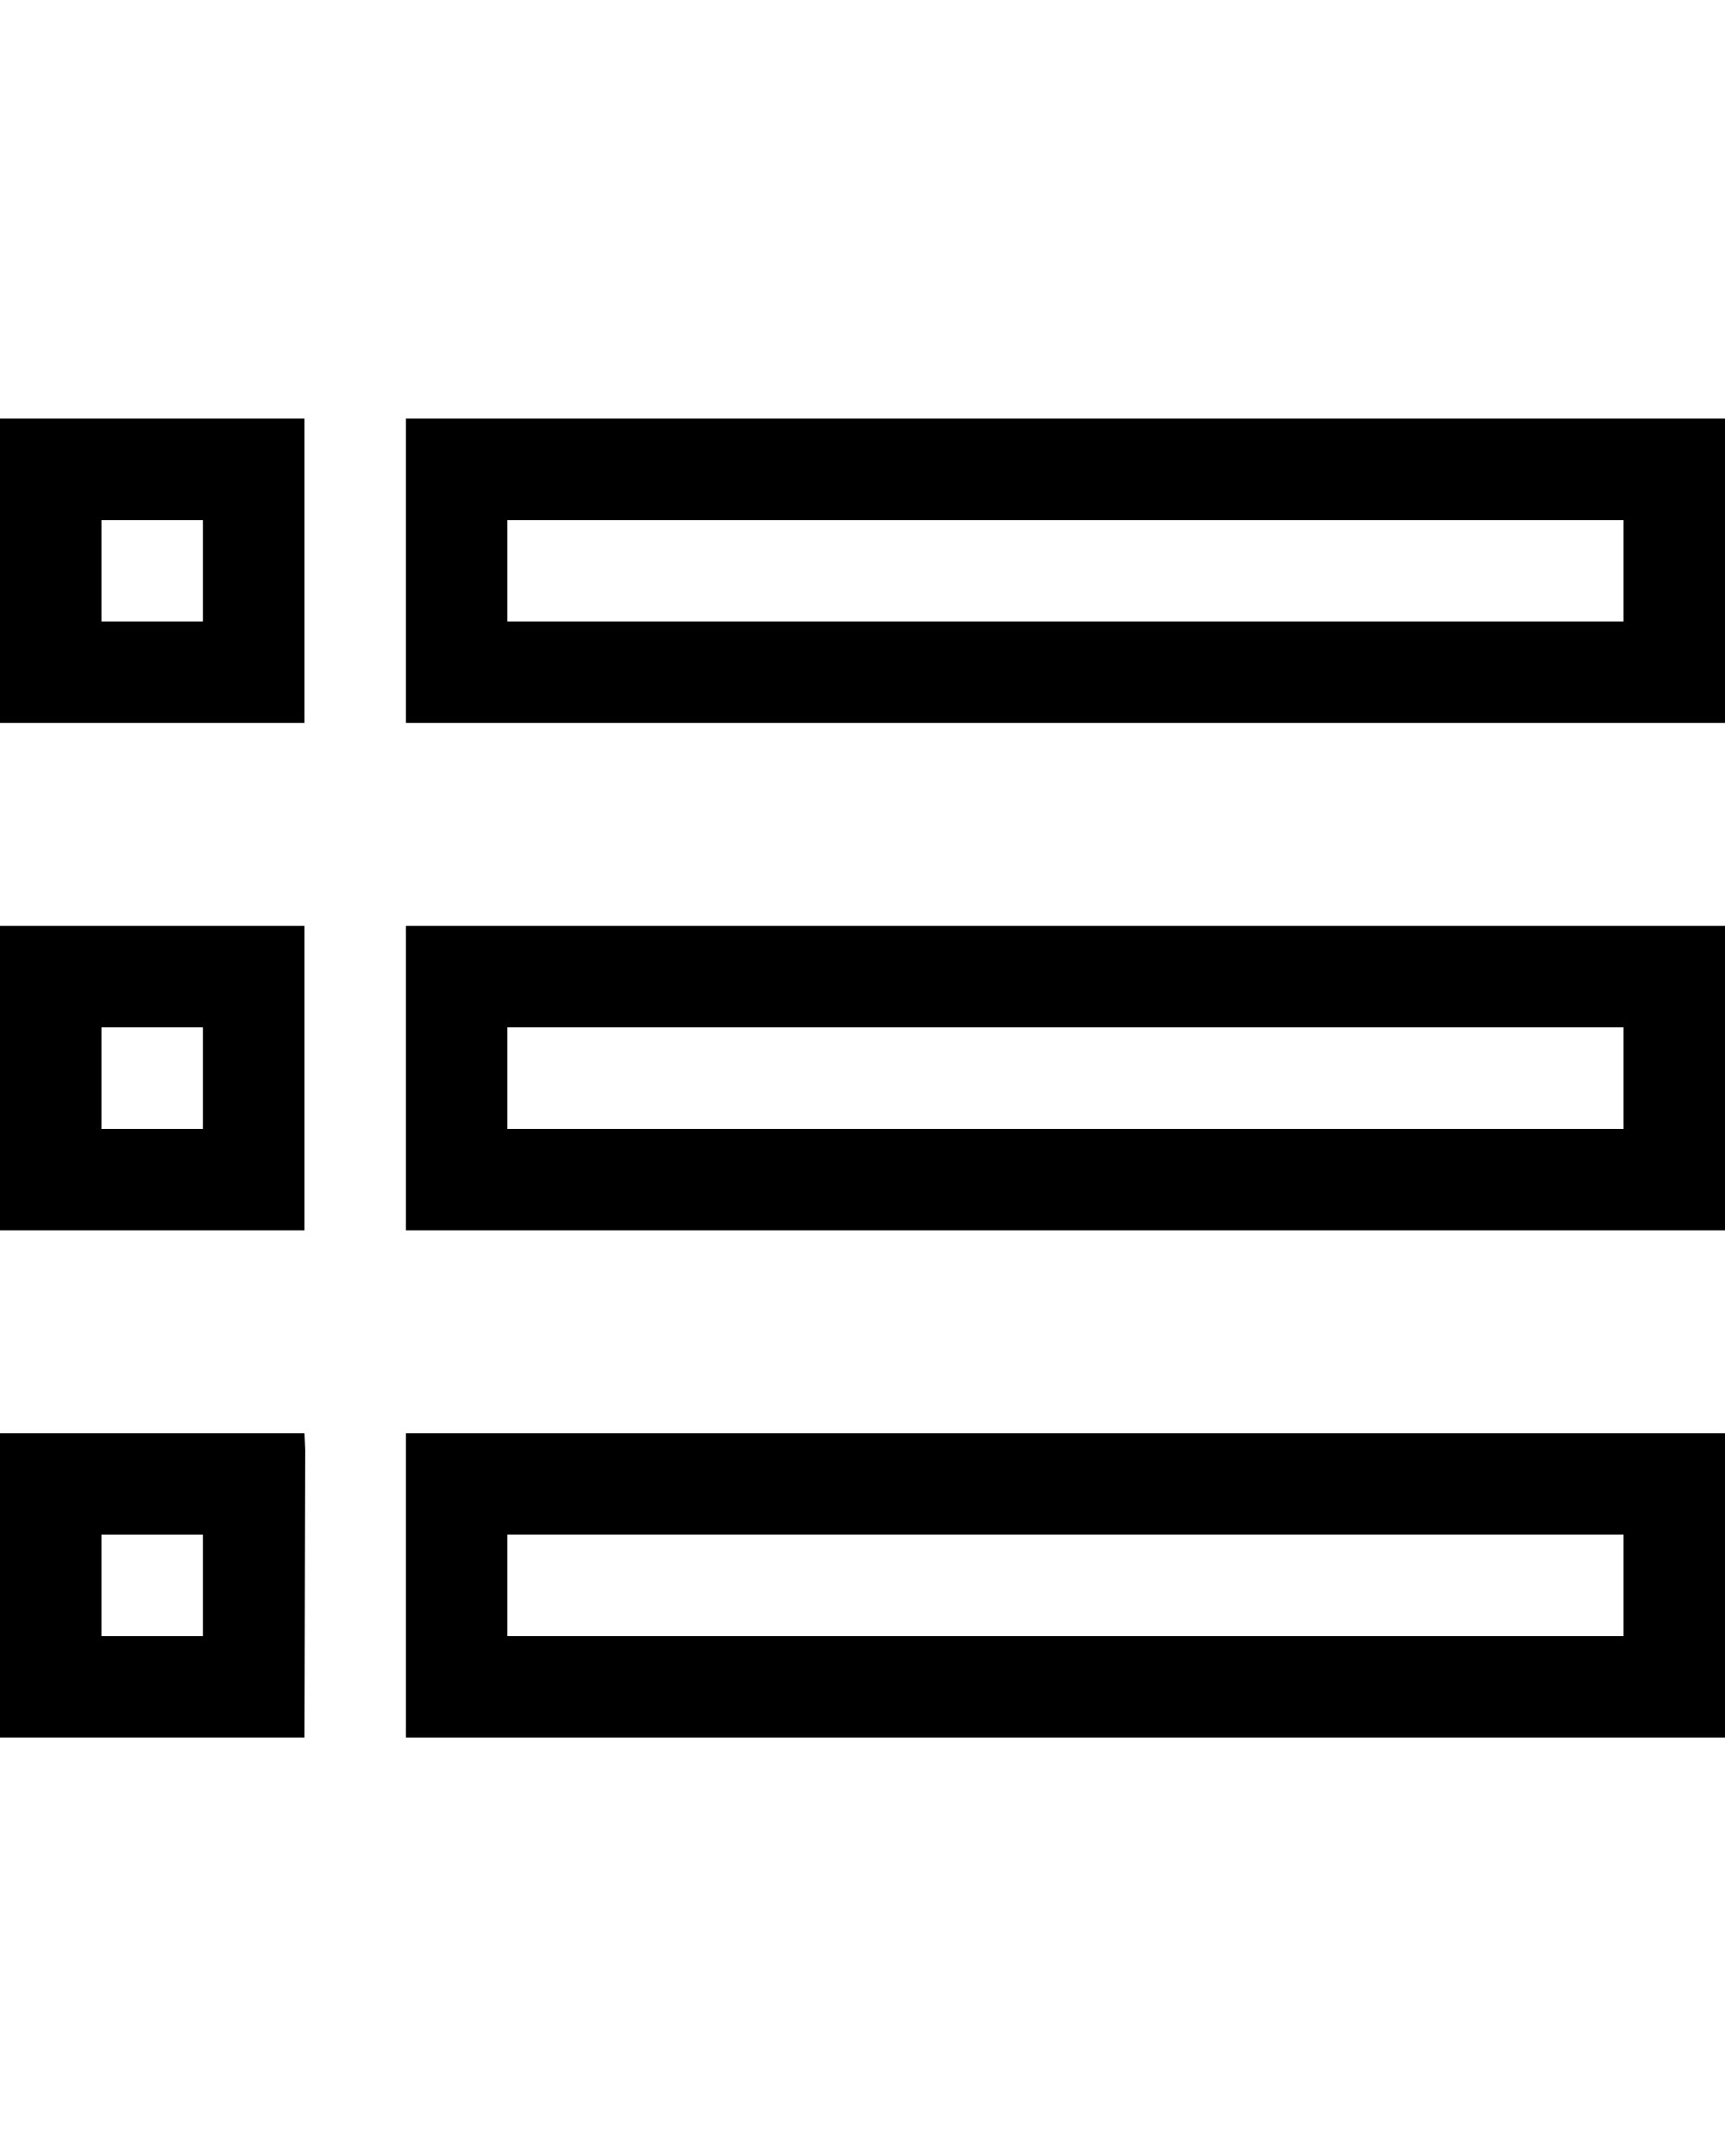
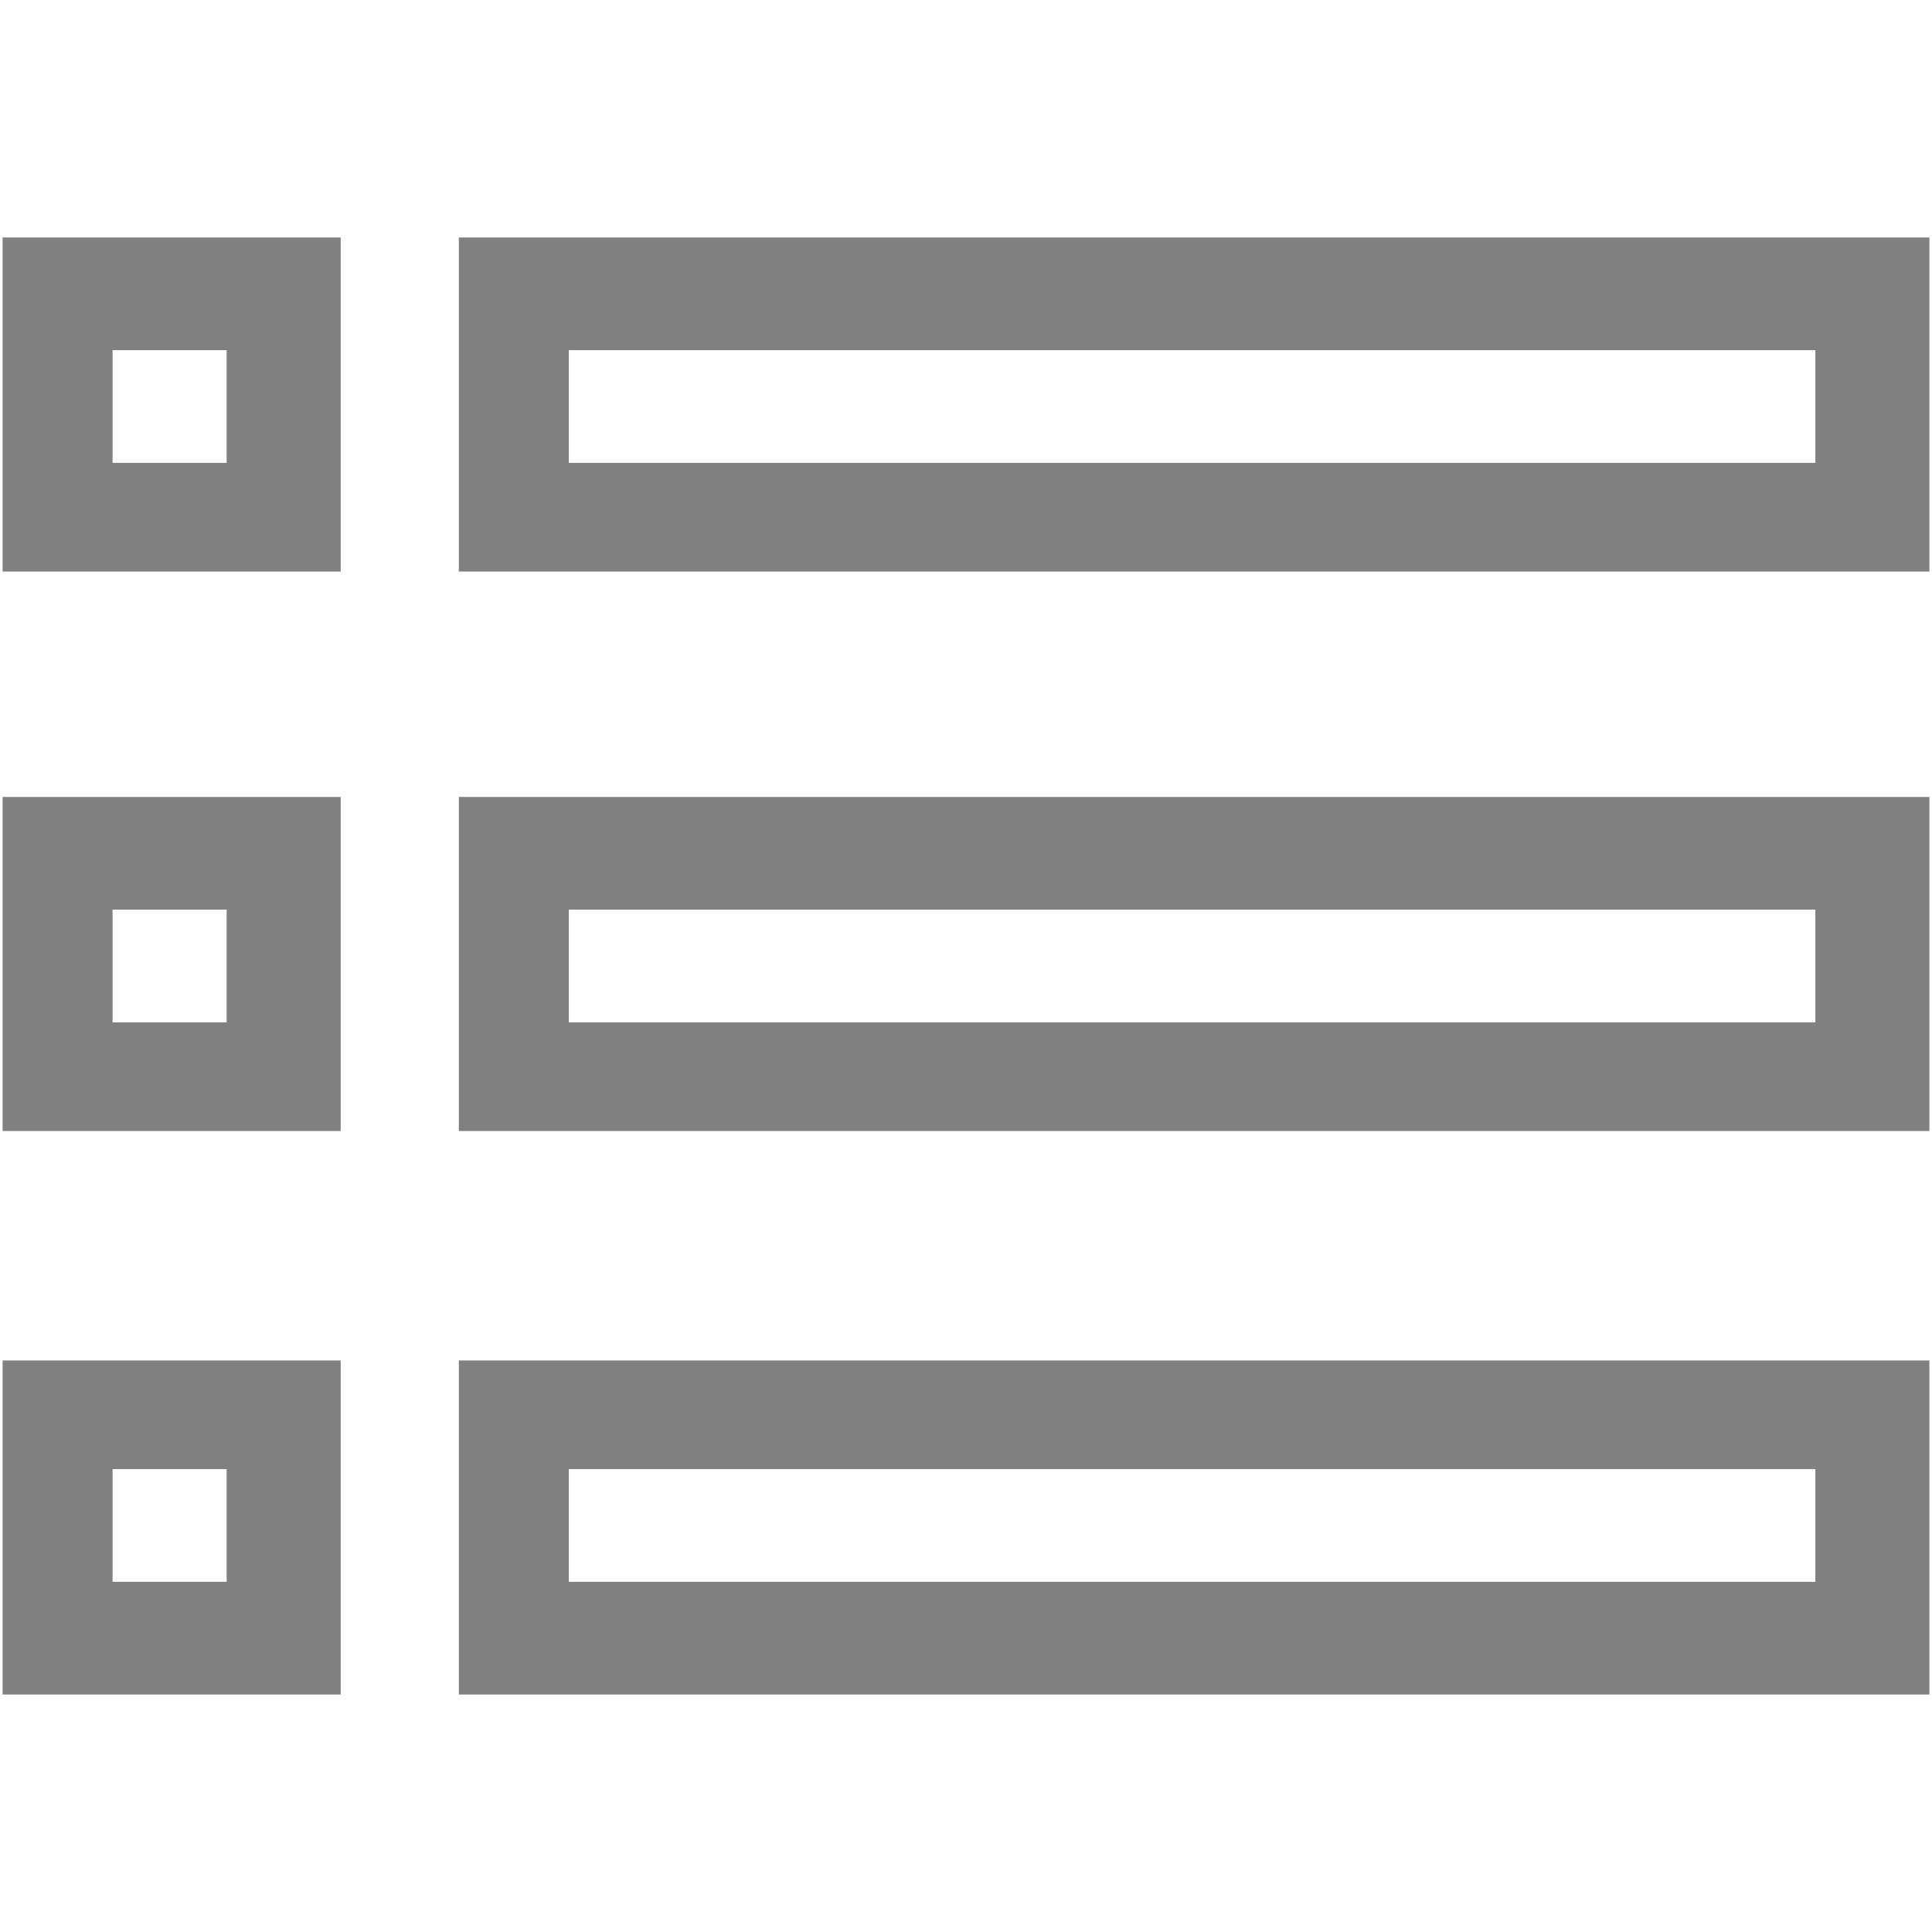
- <svg xmlns="http://www.w3.org/2000/svg" version="1.1" id="Layer_1" x="0px" y="0px" width="16px" height="20px" viewBox="0 0 16 20" enable-background="new 0 0 16 20" xml:space="preserve">
-   <g>
-     <path d="M15.059,5.765H4.706v-0.94h10.353V5.765z M16,3.883H3.765v2.823H16V3.883z" />
-     <path d="M1.882,5.765H0.941v-0.94h0.941V5.765z M2.824,3.883H0v2.823h2.824V3.883z" />
-     <path d="M1.882,10.472H0.941V9.53h0.941V10.472z M2.824,8.589H0v2.824h2.824V8.589z" />
-     <path d="M1.882,15.177H0.941v-0.941h0.941V15.177z M2.824,13.296H0v2.822h2.824l0.007-2.67L2.824,13.296z" />
-     <path d="M15.059,15.177H4.706v-0.941h10.353V15.177z M16,13.296H3.765v2.822H16V13.296z" />
-     <path d="M15.059,10.472H4.706V9.53h10.353V10.472z M15.059,8.589H3.765v2.824H16V8.589H15.059z" />
+ <svg xmlns="http://www.w3.org/2000/svg" id="svg2985" viewBox="0 0 48 48" version="1.1">
+   <g id="layer1">
+     <g id="g4084" fill="#808080" transform="matrix(1.012081,0,0,1,-1.453836,-1)">
+       <path id="path4086" d="m46,9.7v2.8h-30.6v-2.8h30.6m2.8-2.8h-36.1v8.3h36.1v-8.3z" />
+       <path id="path4088" d="m7,9.7v2.8h-2.8v-2.8h2.8m2.8-2.8h-8.3v8.3h8.3v-8.3z" />
+       <path id="path4090" d="m7,23.6v2.8h-2.8v-2.8h2.8m2.8-2.8h-8.3v8.3h8.3v-8.3z" />
+       <path id="path4092" d="m7,37.5v2.8h-2.8v-2.8h2.8m2.8-2.7h-8.3v8.3h8.3v-8.3z" />
+       <path id="path4094" d="m46,37.5v2.8h-30.6v-2.8h30.6m2.8-2.7h-36.1v8.3h36.1v-8.3z" />
+       <path id="path4096" d="m46,23.6v2.8h-30.6v-2.8h30.6m0-2.8h-33.3v8.3h36.1v-8.3h-2.8z" />
+     </g>
  </g>
</svg>
